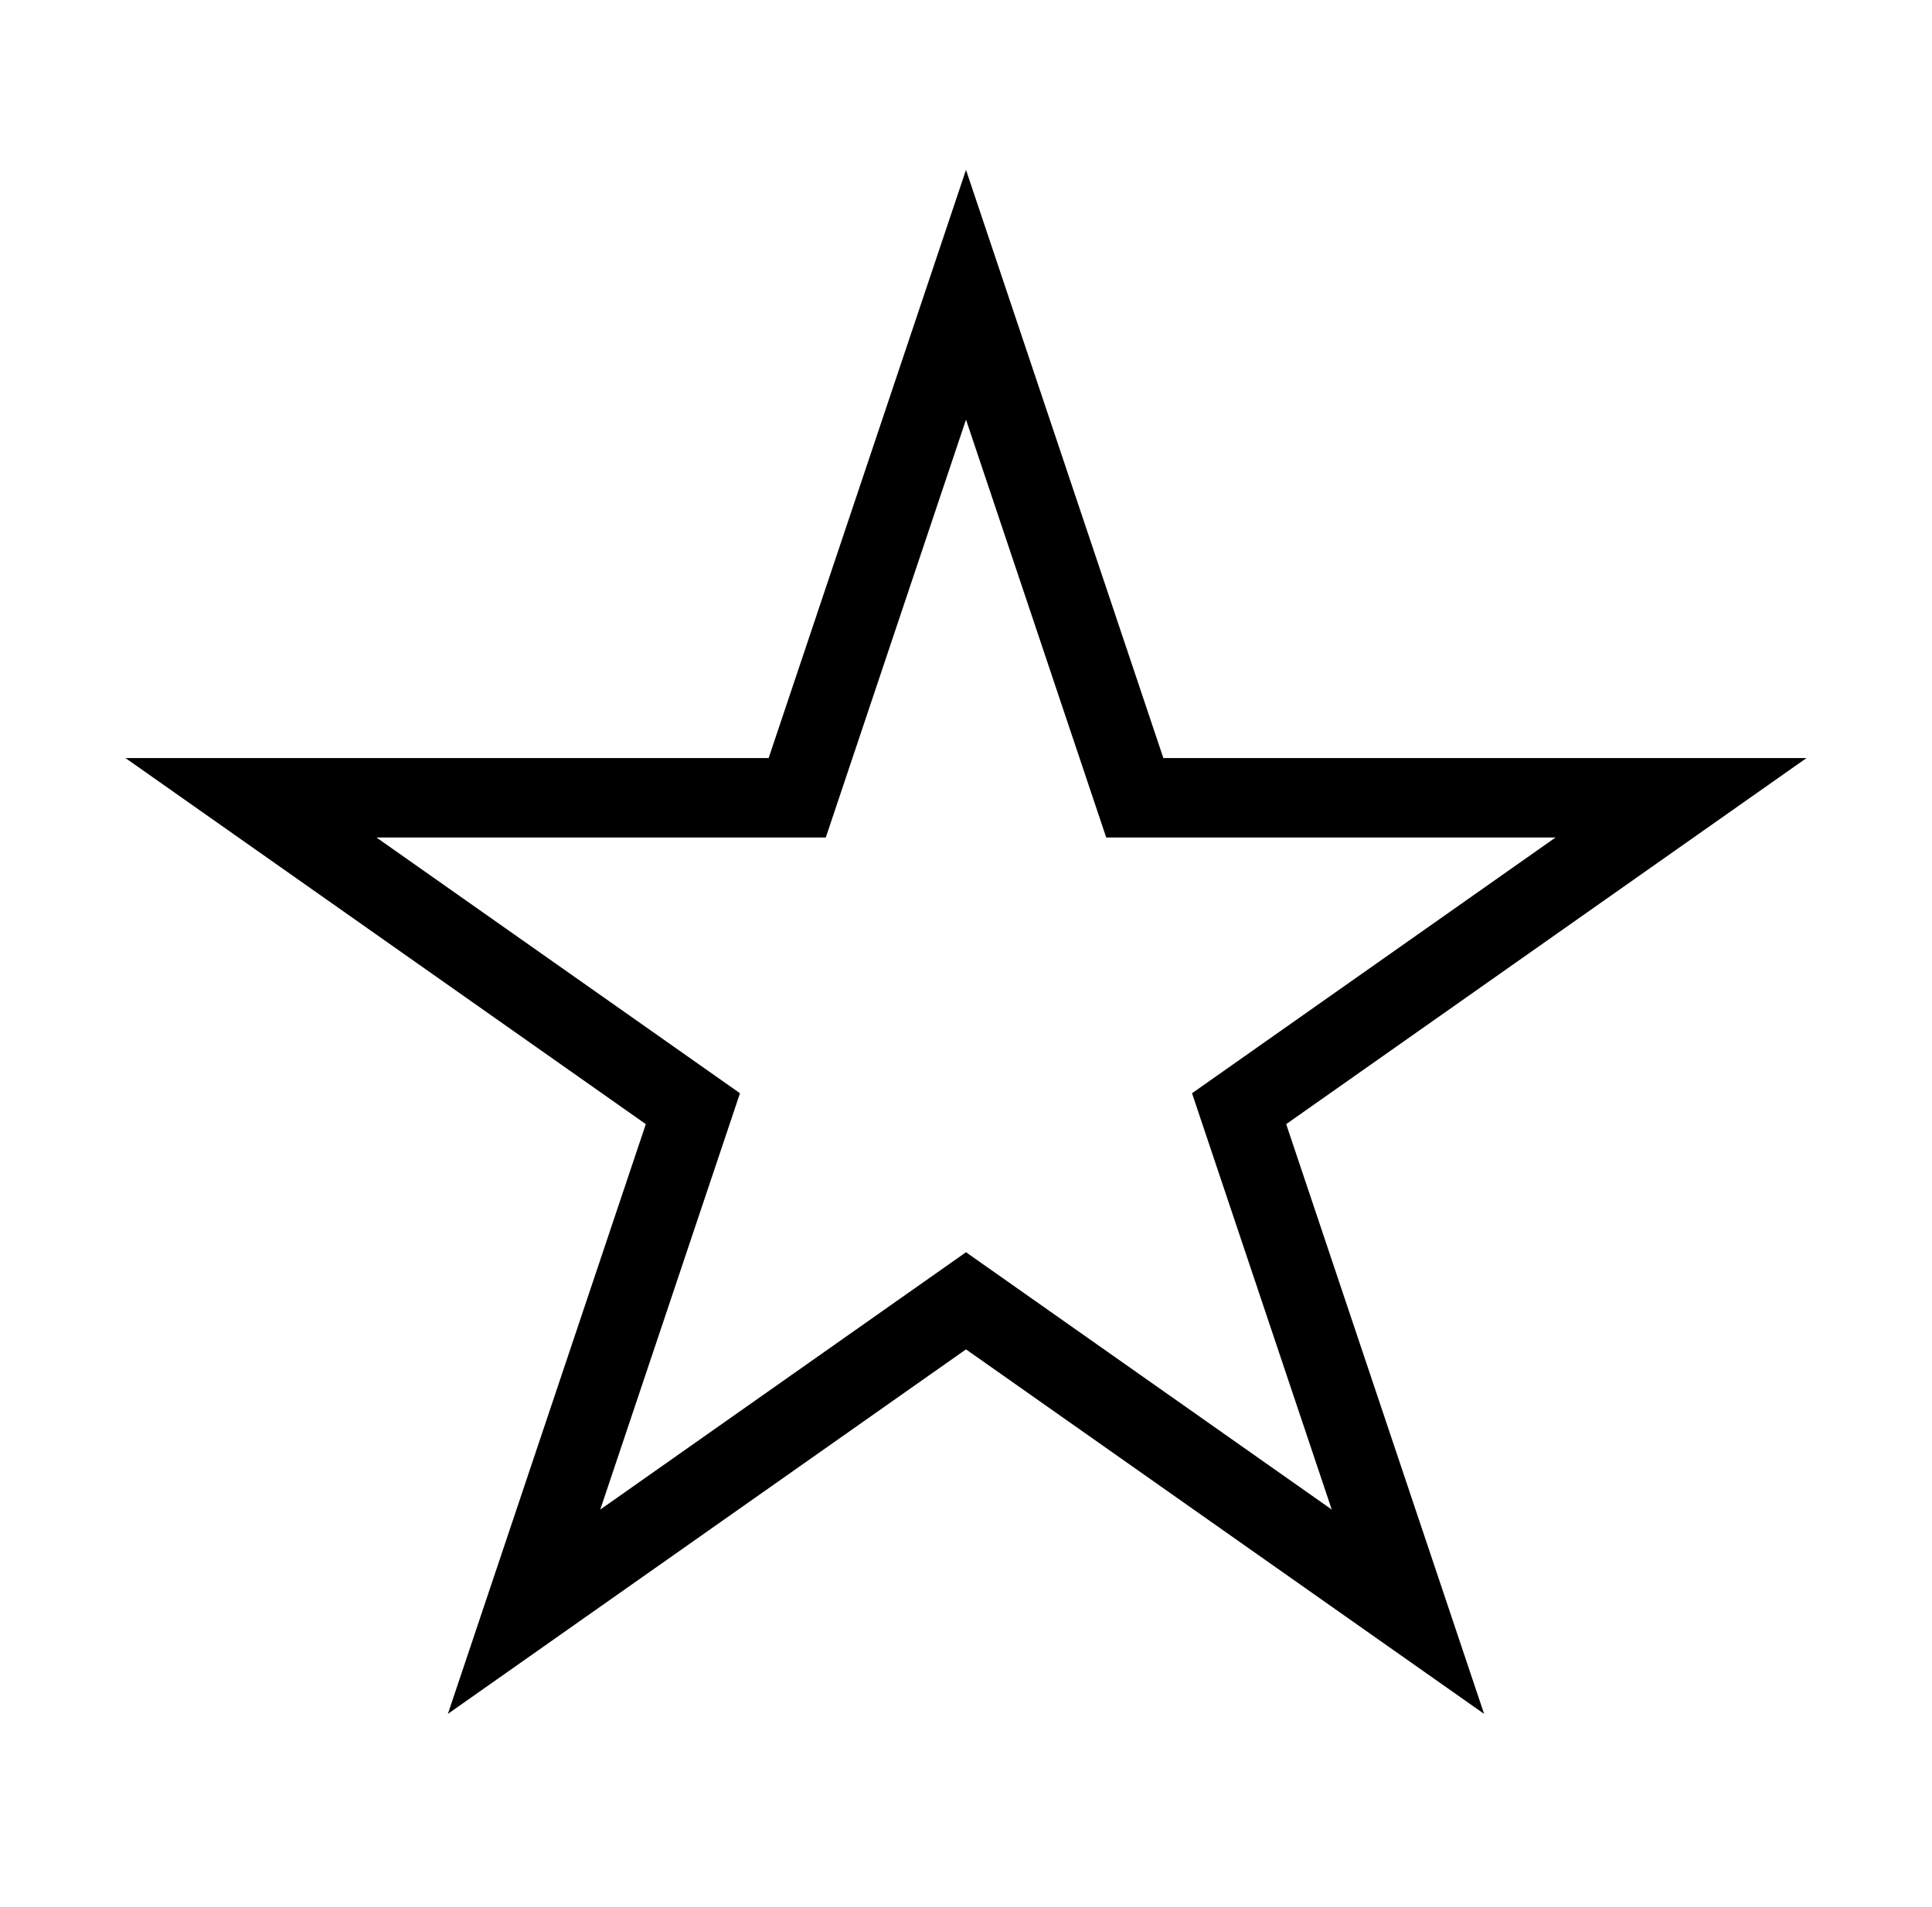
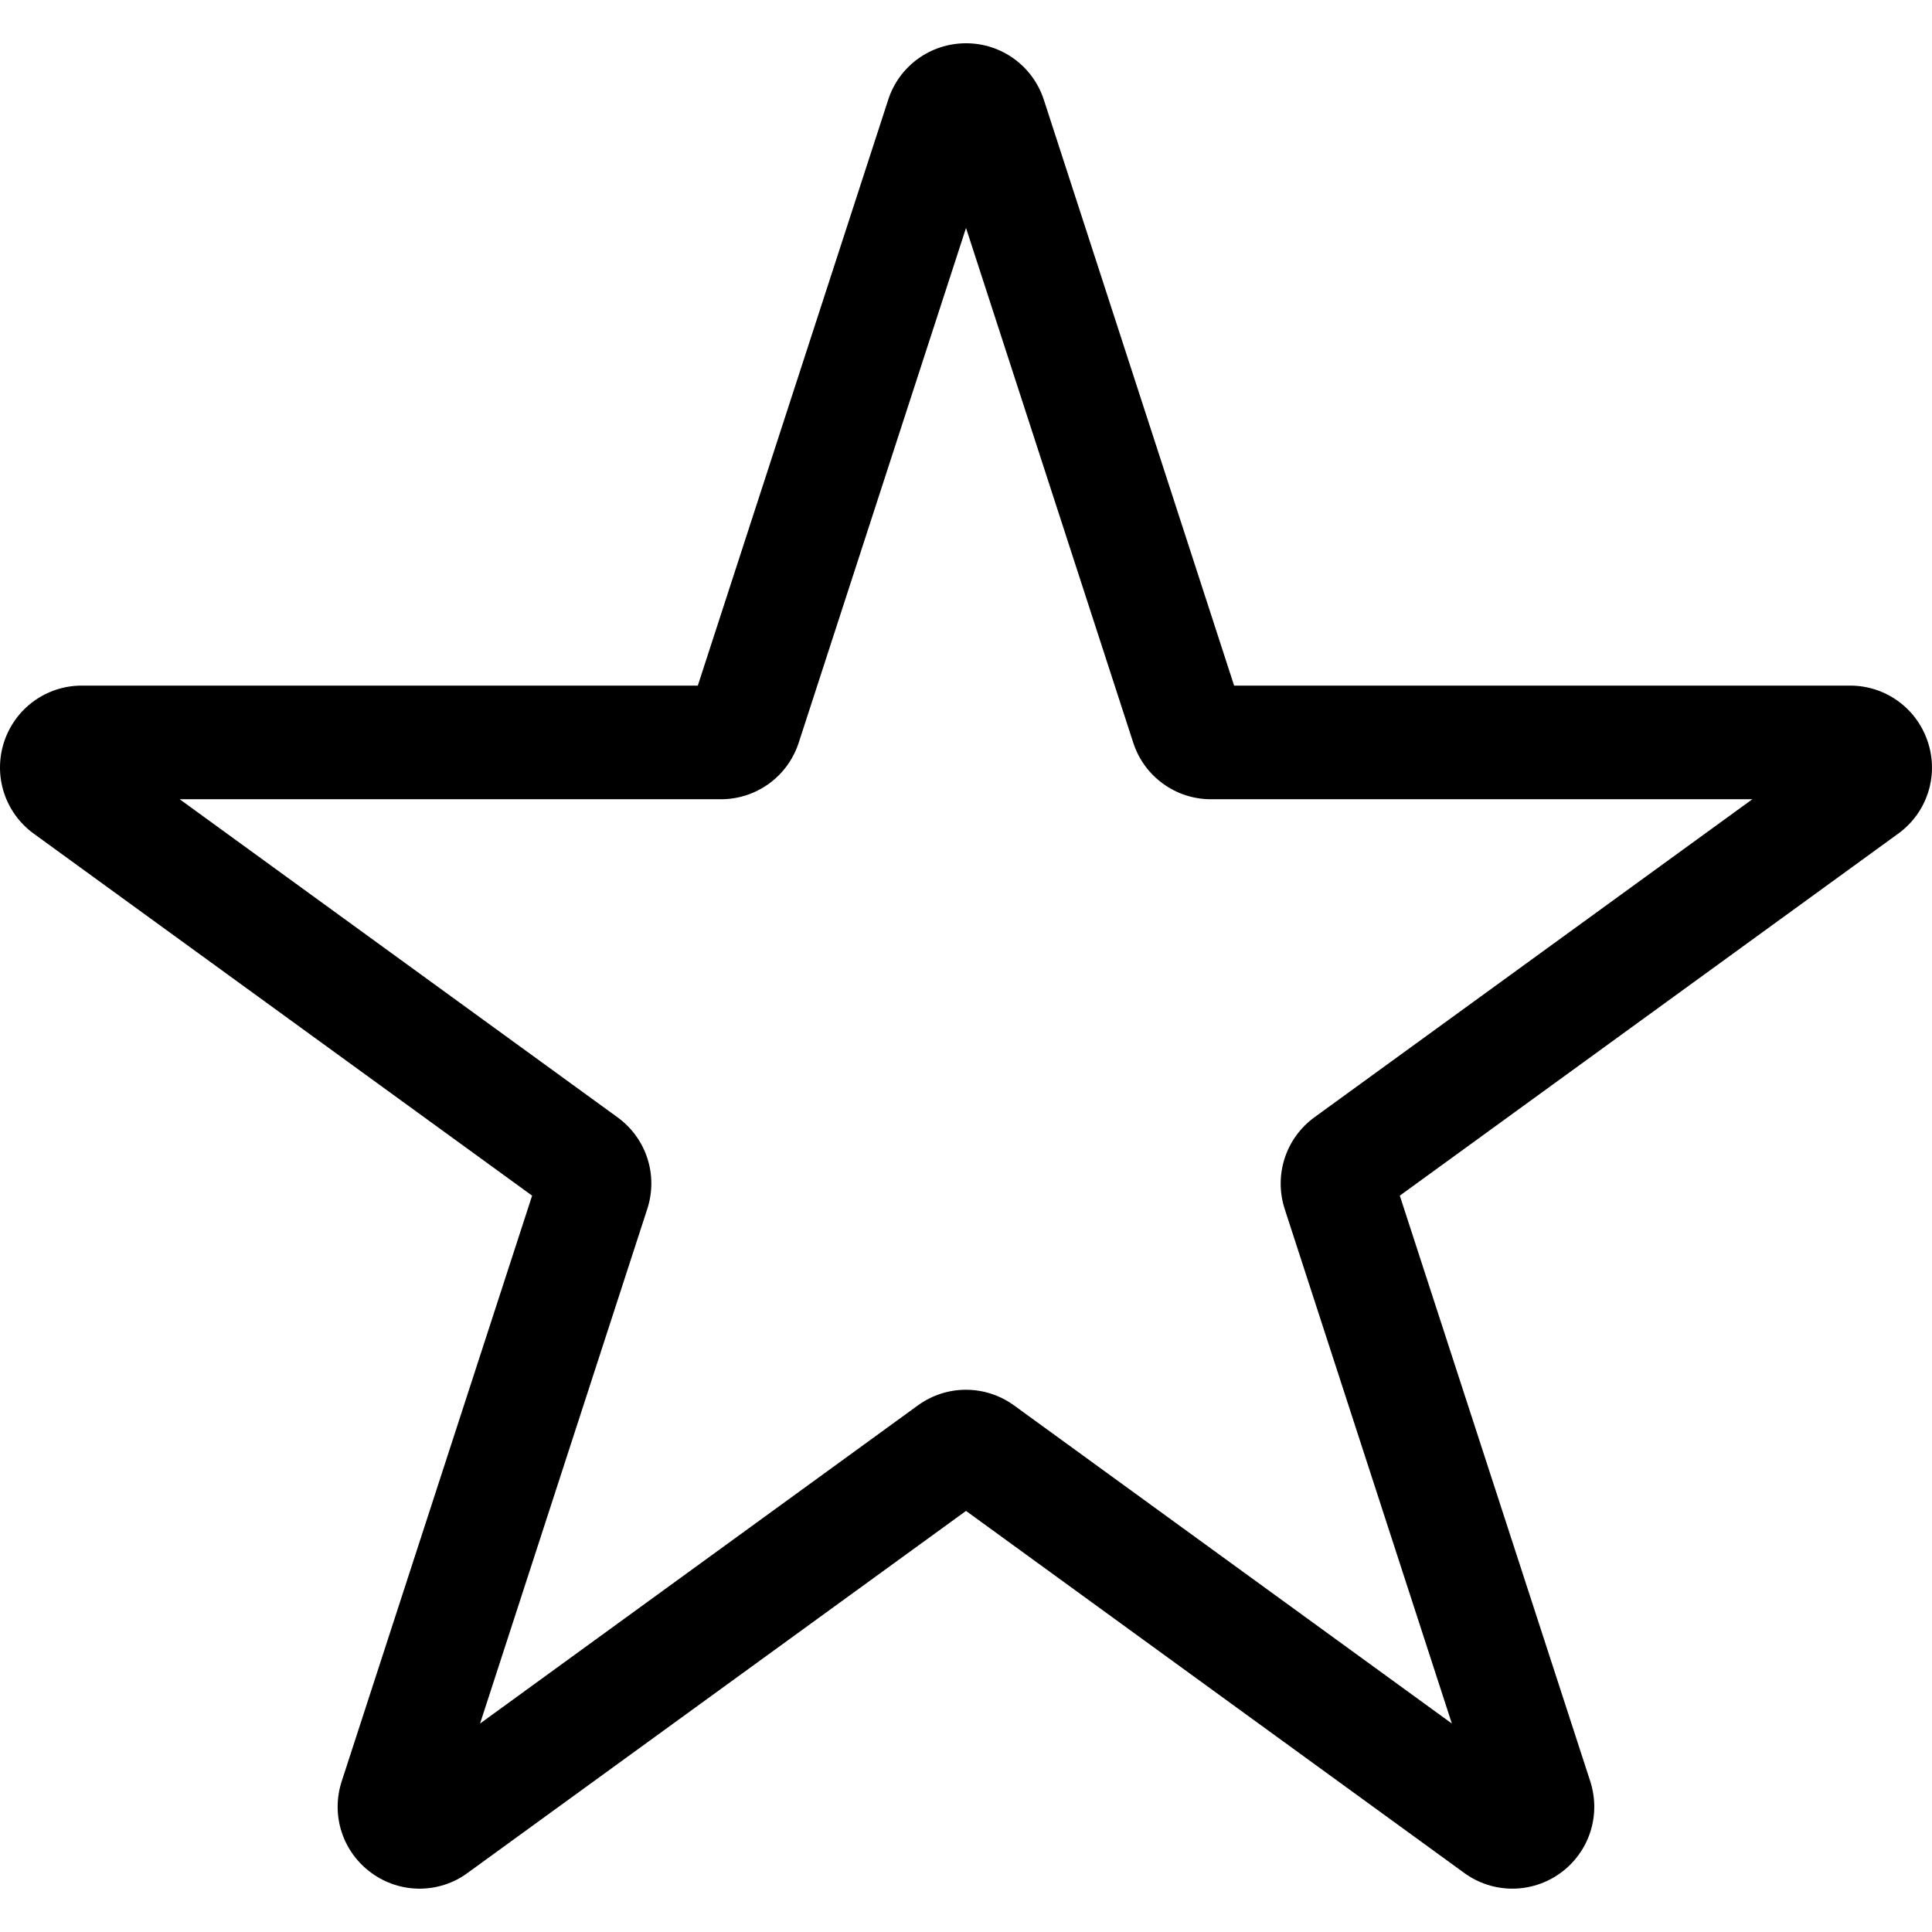
- <svg xmlns="http://www.w3.org/2000/svg" version="1.1" width="48.636" height="48" viewBox="0 0 48.636 48" enable-background="new 0 0 76.00 76.00" xml:space="preserve" id="svg2003">
-   <defs id="defs2007" />
-   <path d="M 6.318,20.086 H 20.069 L 24.318,7.421 28.567,20.086 H 42.318 L 31.193,27.914 35.443,40.579 24.318,32.751 13.193,40.579 17.443,27.914 Z" id="path2001" style="opacity:1;fill:none;stroke:#000000;stroke-width:2;stroke-opacity:1" />
+ <svg xmlns="http://www.w3.org/2000/svg" fill="#000000" width="800px" height="800px" viewBox="0 0 1920 1920">
+   <path d="M1306.181 1110.407c-28.461 20.781-40.32 57.261-29.477 91.03l166.136 511.398-435.05-316.122c-28.686-20.781-67.086-20.781-95.66 0l-435.05 316.122 166.25-511.623c10.842-33.544-1.017-70.024-29.591-90.805L178.577 794.285h537.825c35.351 0 66.523-22.701 77.365-56.245l166.25-511.51 166.136 511.397a81.155 81.155 0 0 0 77.365 56.358h537.939l-435.276 316.122Zm609.77-372.819c-10.956-33.656-42.014-56.244-77.365-56.244h-612.141l-189.064-582.1C1026.426 65.589 995.367 43 960.017 43c-35.351 0-66.523 22.588-77.365 56.245L693.475 681.344H81.335c-35.351 0-66.41 22.588-77.366 56.244-10.842 33.657 1.017 70.137 29.591 90.918l495.247 359.718-189.29 582.211c-10.842 33.657 1.017 70.137 29.704 90.918 14.23 10.39 31.059 15.586 47.661 15.586 16.829 0 33.657-5.195 47.887-15.699l495.248-359.718 495.02 359.718c28.575 20.894 67.088 20.894 95.775.113 28.574-20.781 40.433-57.261 29.59-91.03l-189.289-582.1 495.247-359.717c28.687-20.781 40.546-57.261 29.59-90.918Z" fill-rule="evenodd" />
</svg>
